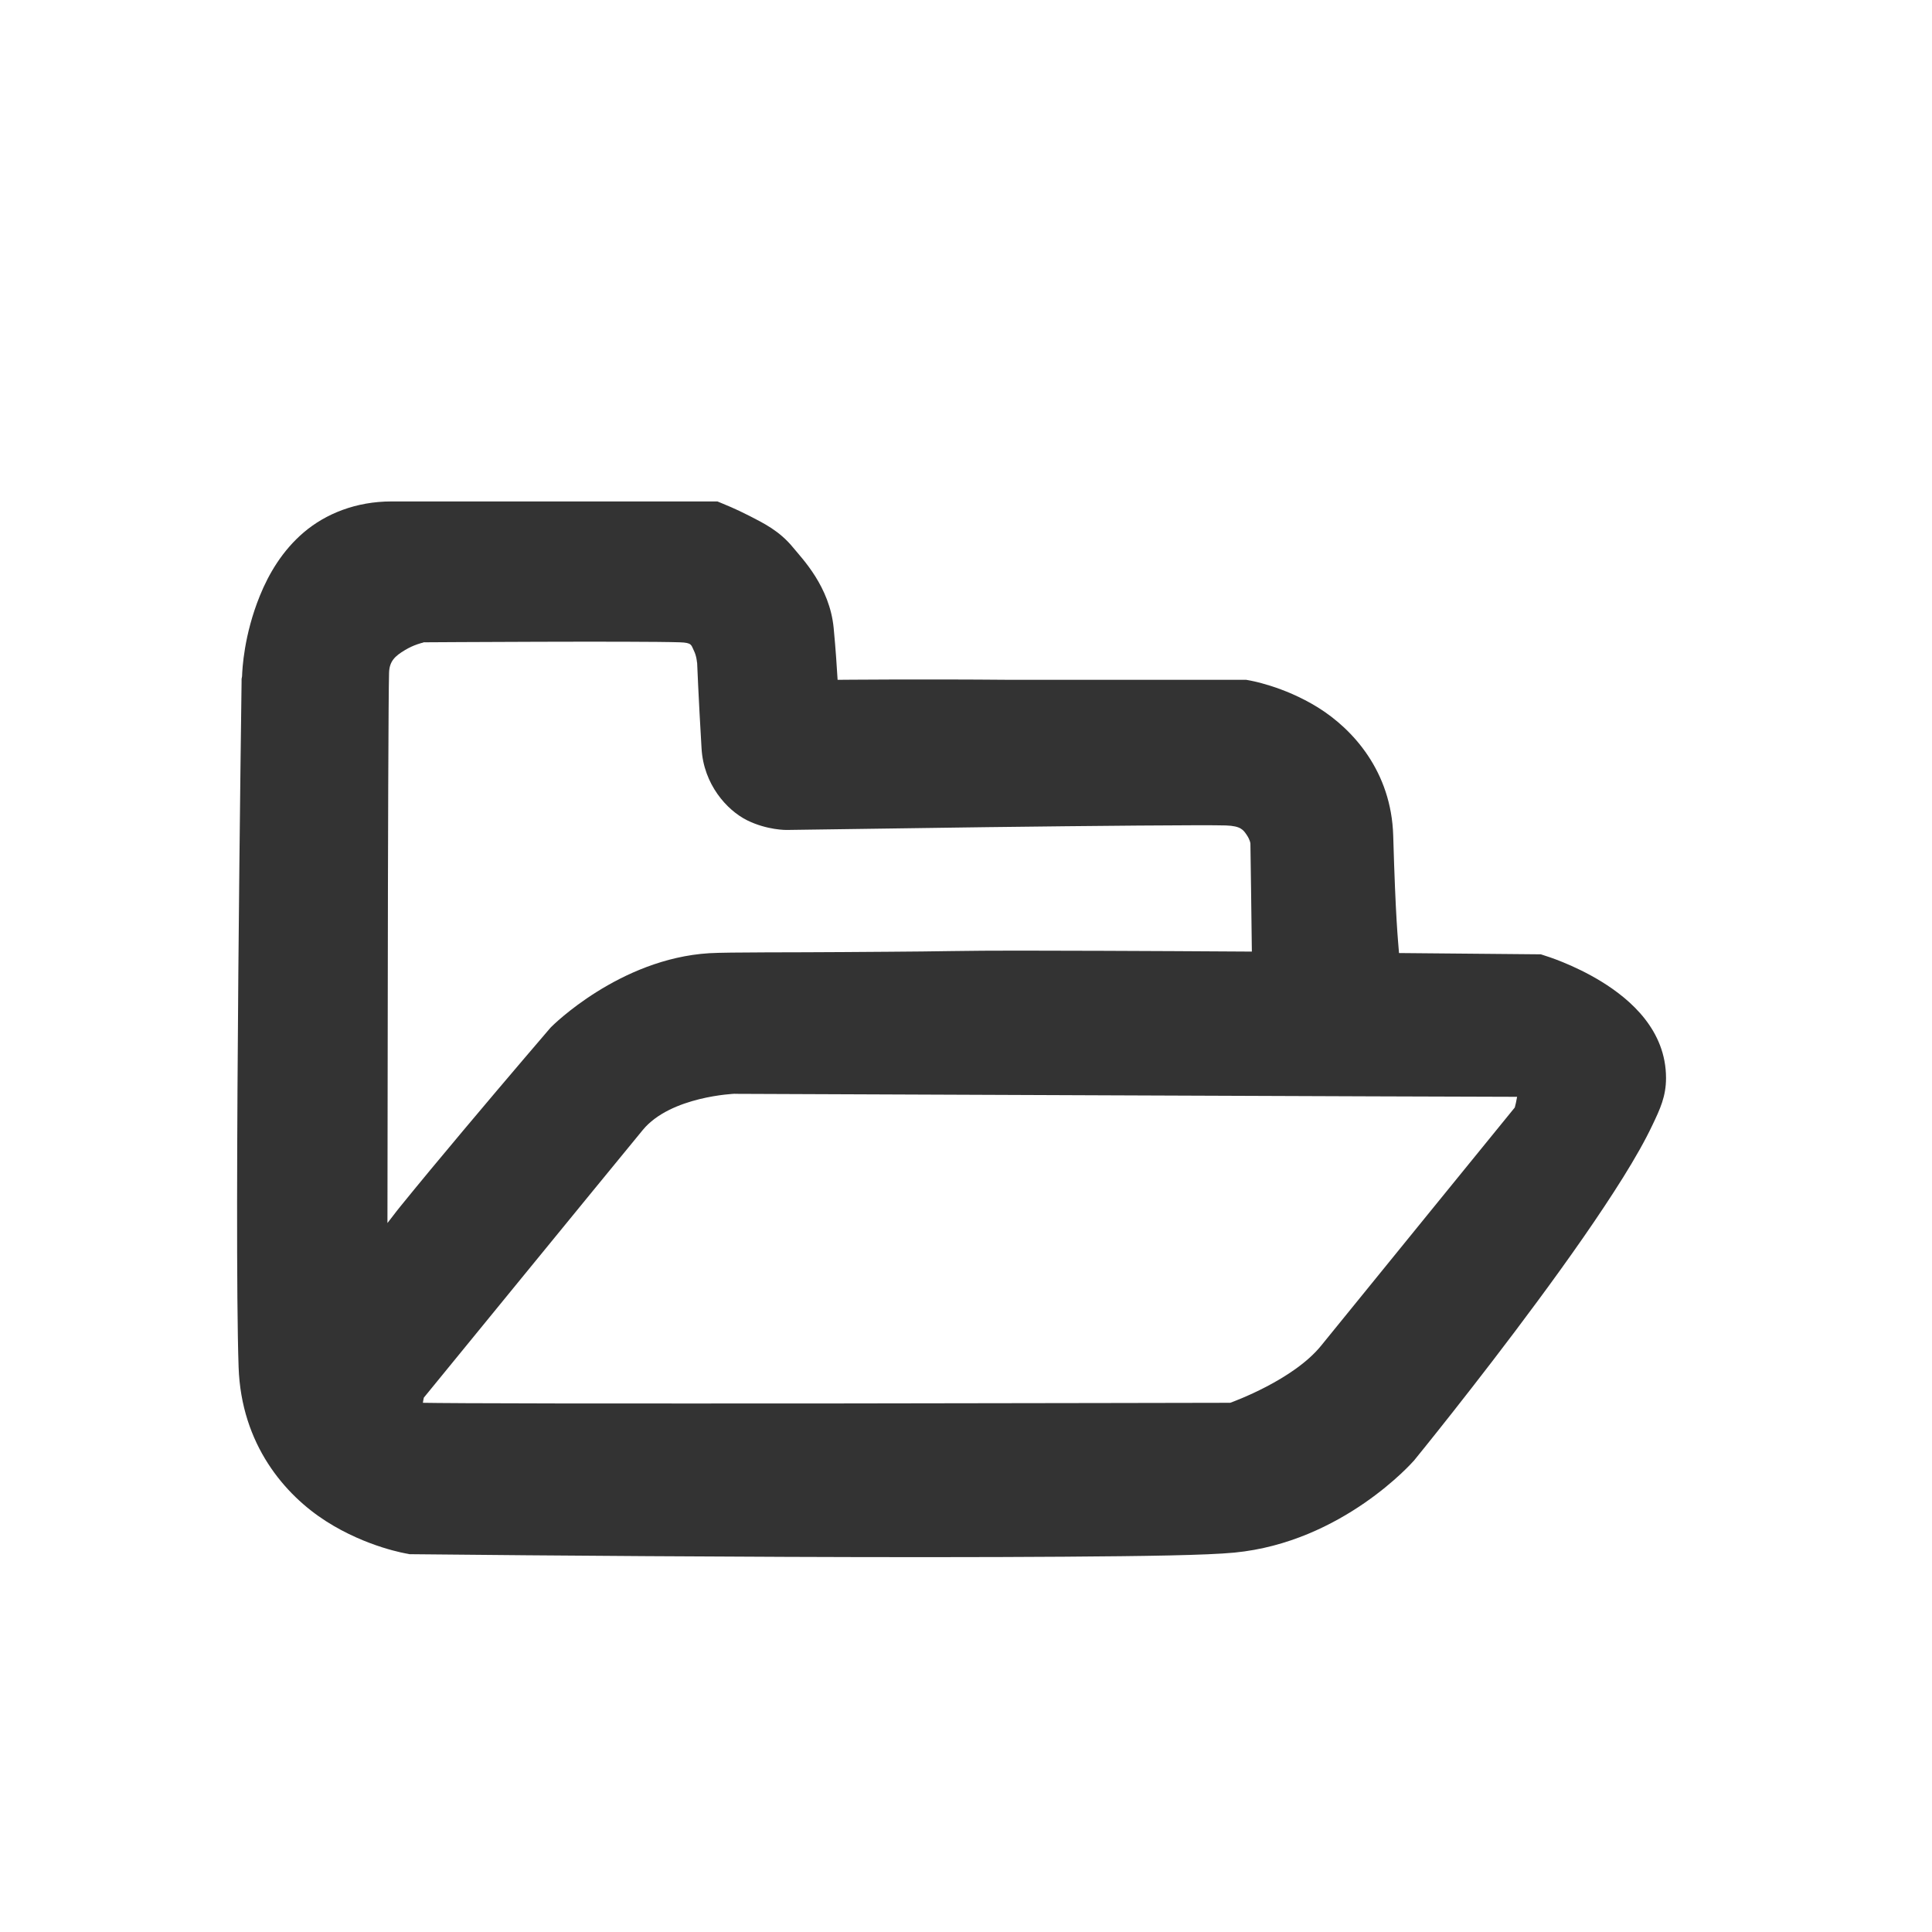
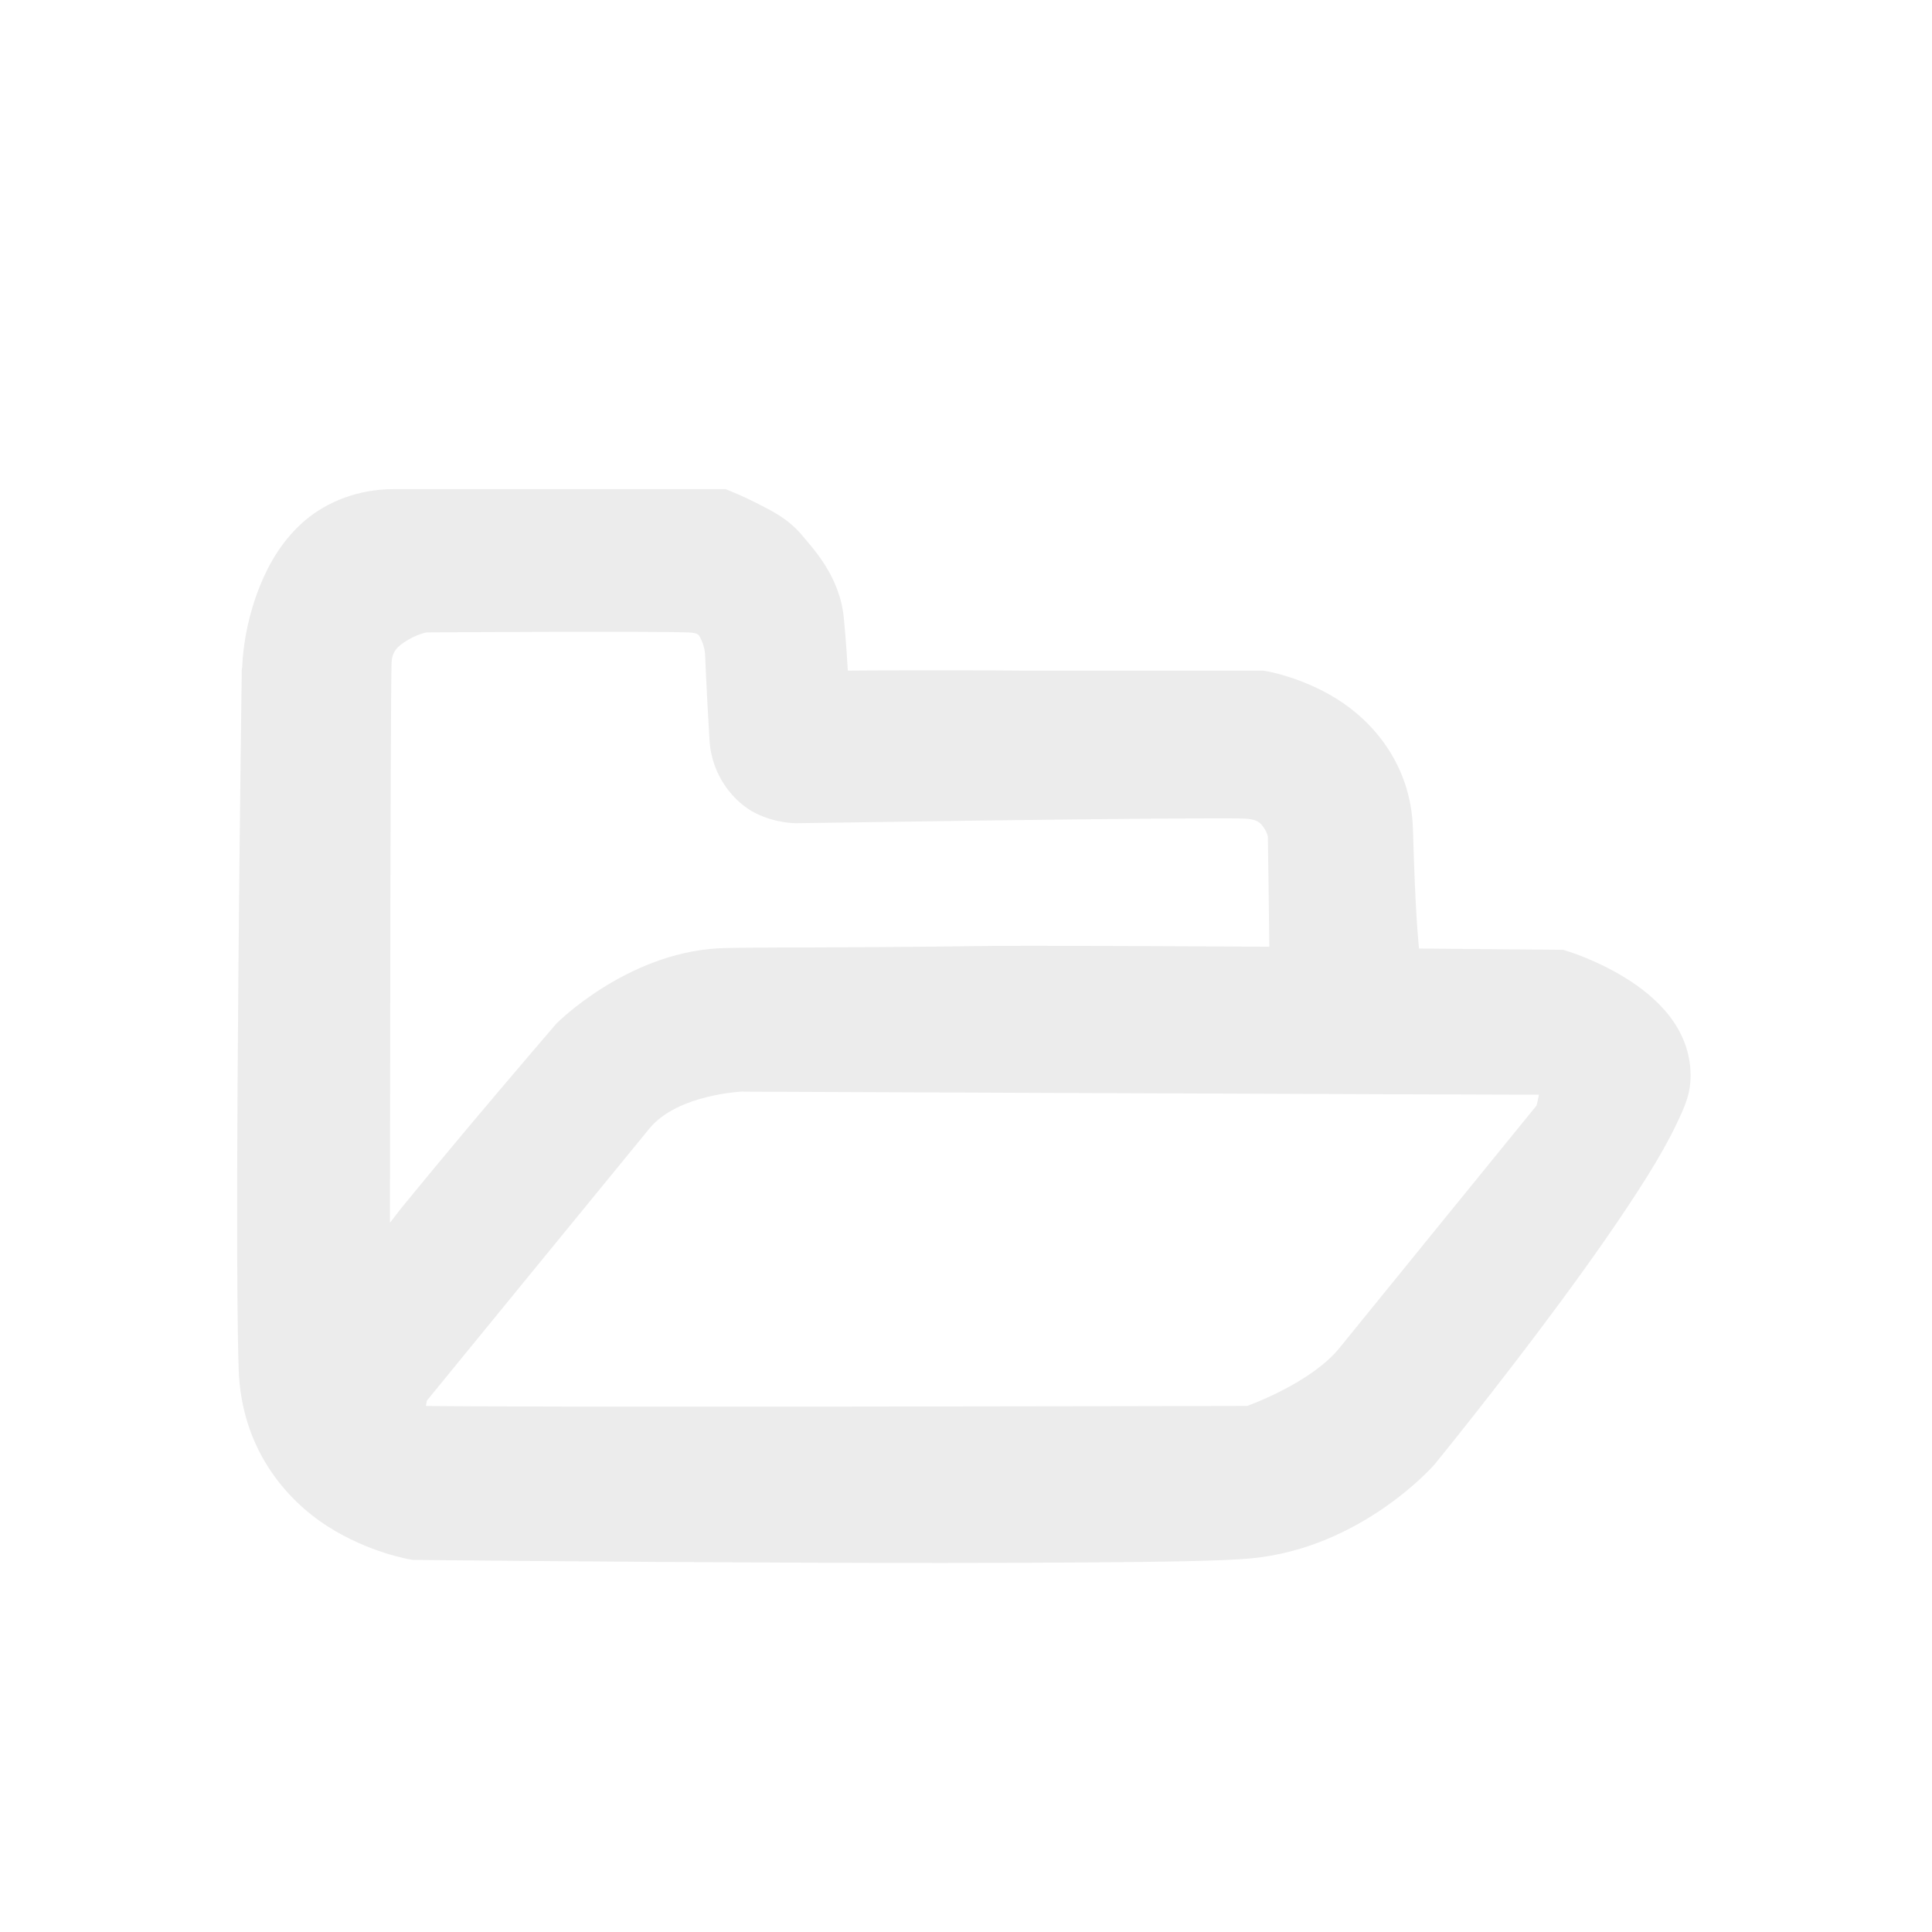
<svg xmlns="http://www.w3.org/2000/svg" version="1.1" x="0px" y="0px" width="24px" height="24px" viewBox="0 0 24 24" style="enable-background:new 0 0 24 24;" xml:space="preserve" id="svg6">
  <defs id="defs10" />
  <g style="display:none;" id="Guides">
</g>
-   <path style="color:#000000;font-style:normal;font-variant:normal;font-weight:normal;font-stretch:normal;font-size:medium;line-height:normal;font-family:sans-serif;font-variant-ligatures:normal;font-variant-position:normal;font-variant-caps:normal;font-variant-numeric:normal;font-variant-alternates:normal;font-feature-settings:normal;text-indent:0;text-align:start;text-decoration:none;text-decoration-line:none;text-decoration-style:solid;text-decoration-color:#000000;letter-spacing:normal;word-spacing:normal;text-transform:none;writing-mode:lr-tb;direction:ltr;text-orientation:mixed;dominant-baseline:auto;baseline-shift:baseline;text-anchor:start;white-space:normal;shape-padding:0;clip-rule:nonzero;display:inline;overflow:visible;visibility:visible;opacity:1;isolation:auto;mix-blend-mode:normal;color-interpolation:sRGB;color-interpolation-filters:linearRGB;solid-color:#000000;solid-opacity:1;vector-effect:none;fill:#333333;fill-opacity:1;fill-rule:evenodd;stroke:none;stroke-width:0.8;stroke-linecap:butt;stroke-linejoin:miter;stroke-miterlimit:4;stroke-dasharray:none;stroke-dashoffset:0;stroke-opacity:1;color-rendering:auto;image-rendering:auto;shape-rendering:auto;text-rendering:auto;enable-background:accumulate" d="m 4.863,6.229 c -0.442,0 -0.818,0.154 -1.088,0.383 -0.269,0.229 -0.437,0.518 -0.547,0.789 -0.199,0.49 -0.218,0.912 -0.221,1 l -0.006,0.033 v 0.031 0.002 c 0,0 -0.095,6.805 -0.037,8.516 0.033,0.965 0.578,1.589 1.086,1.914 0.508,0.325 1.01,0.404 1.01,0.404 l 0.029,0.006 h 0.031 c 0,0 2.253,0.024 4.652,0.033 1.2,0.005 2.437,0.005 3.447,-0.002 1.011,-0.007 1.771,-0.018 2.115,-0.051 1.346,-0.13 2.225,-1.137 2.225,-1.137 l 0.008,-0.008 0.006,-0.008 c 0,0 0.764,-0.936 1.529,-1.973 0.383,-0.518 0.766,-1.062 1.061,-1.535 0.147,-0.236 0.272,-0.455 0.365,-0.652 0.094,-0.197 0.168,-0.354 0.168,-0.582 0,-0.594 -0.441,-0.975 -0.797,-1.195 -0.356,-0.22 -0.703,-0.324 -0.703,-0.324 l -0.055,-0.018 -1.762,-0.016 C 17.366,11.668 17.337,11.423 17.307,10.381 17.284,9.584 16.806,9.058 16.373,8.789 15.94,8.52 15.514,8.451 15.514,8.451 l -0.033,-0.006 h -2.926 c -1.133,-0.01 -2.15,0 -2.15,0 -0.013,-0.199 -0.02,-0.338 -0.049,-0.645 C 10.306,7.287 9.967,6.942 9.855,6.805 9.683,6.593 9.483,6.498 9.309,6.408 9.134,6.318 8.982,6.258 8.982,6.258 l -0.07,-0.029 z m 0.395,1.75 c 0.088,-5.586e-4 2.666,-0.017 3.189,0 0.15,0.005 0.138,0.033 0.172,0.102 0.034,0.068 0.039,0.145 0.039,0.145 v 0.002 l 0.002,0.004 c 0,0 0.017,0.43 0.055,1.066 0.026,0.446 0.313,0.765 0.564,0.891 0.252,0.125 0.492,0.121 0.492,0.121 h 0.002 0.004 c 0,0 0.541,-0.007 0.711,-0.01 l 1.496,-0.021 c 0.148,-0.002 0.143,-0.002 0.295,-0.004 1.289,-0.016 2.688,-0.029 2.949,-0.021 0.189,0.006 0.218,0.058 0.26,0.119 0.038,0.057 0.044,0.097 0.045,0.104 8.26e-4,0.059 0.015,1.016 0.018,1.344 -0.216,-0.001 -1.392,-0.01 -2.889,-0.012 -0.685,-9.8e-4 -1.002,0.011 -1.621,0.014 l -0.57,0.004 c -0.564,0.005 -1.437,9e-5 -1.66,0.014 -1.119,0.068 -1.957,0.91 -1.957,0.91 l -0.014,0.014 -0.014,0.016 c 0,0 -0.517,0.602 -1.066,1.256 -0.275,0.327 -0.557,0.667 -0.789,0.953 -0.073,0.09 -0.098,0.128 -0.158,0.203 7.01e-5,-0.488 0.002,-1.394 0.004,-2.852 0.002,-1.805 0.008,-3.721 0.016,-3.982 0.004,-0.146 0.074,-0.209 0.197,-0.283 0.113,-0.068 0.211,-0.09 0.229,-0.094 z m 3.869,5.607 0.002,0.002 h 0.004 c 0,0 9.03,0.037 9.713,0.037 -0.01,0.056 -0.021,0.108 -0.029,0.133 -0.074,0.091 -1.946,2.391 -2.406,2.959 -0.344,0.424 -1.088,0.694 -1.129,0.709 -0.086,1.64e-4 -2.4,0.005 -4.857,0.008 -1.251,0.001 -2.518,8.73e-4 -3.5,0 -0.921,-8.19e-4 -1.538,-0.005 -1.672,-0.008 0.006,-0.028 0.007,-0.048 0.012,-0.064 0.085,-0.104 2.226,-2.725 2.719,-3.324 0.346,-0.421 1.145,-0.451 1.145,-0.451 z" id="path828" />
+   <path style="color:#000000;font-style:normal;font-variant:normal;font-weight:normal;font-stretch:normal;font-size:medium;line-height:normal;font-family:sans-serif;font-variant-ligatures:normal;font-variant-position:normal;font-variant-caps:normal;font-variant-numeric:normal;font-variant-alternates:normal;font-feature-settings:normal;text-indent:0;text-align:start;text-decoration:none;text-decoration-line:none;text-decoration-style:solid;text-decoration-color:#000000;letter-spacing:normal;word-spacing:normal;text-transform:none;writing-mode:lr-tb;direction:ltr;text-orientation:mixed;dominant-baseline:auto;baseline-shift:baseline;text-anchor:start;white-space:normal;shape-padding:0;clip-rule:nonzero;display:inline;overflow:visible;visibility:visible;opacity:1;isolation:auto;mix-blend-mode:normal;color-interpolation:sRGB;color-interpolation-filters:linearRGB;solid-color:#000000;solid-opacity:1;vector-effect:none;fill:#ececec;fill-opacity:1;fill-rule:evenodd;stroke:none;stroke-width:0.8;stroke-linecap:butt;stroke-linejoin:miter;stroke-miterlimit:4;stroke-dasharray:none;stroke-dashoffset:0;stroke-opacity:1;color-rendering:auto;image-rendering:auto;shape-rendering:auto;text-rendering:auto;enable-background:accumulate" d="m 4.896,6.076 c -0.45,0 -0.832,0.157 -1.107,0.389 C 3.516,6.698 3.346,6.992 3.233,7.268 3.031,7.766 3.012,8.196 3.009,8.285 l -0.006,0.034 v 0.032 0.002 c 0,0 -0.097,6.922 -0.038,8.661 0.033,0.982 0.588,1.616 1.105,1.947 0.516,0.33 1.027,0.411 1.027,0.411 l 0.03,0.006 h 0.032 c 0,0 2.292,0.024 4.732,0.034 1.22,0.005 2.478,0.005 3.506,-0.002 1.028,-0.007 1.801,-0.018 2.151,-0.052 1.369,-0.132 2.263,-1.156 2.263,-1.156 l 0.008,-0.008 0.006,-0.008 c 0,0 0.777,-0.952 1.555,-2.006 0.389,-0.527 0.779,-1.081 1.079,-1.561 0.15,-0.24 0.276,-0.463 0.371,-0.664 0.095,-0.201 0.171,-0.36 0.171,-0.592 0,-0.605 -0.449,-0.992 -0.811,-1.216 -0.362,-0.224 -0.715,-0.33 -0.715,-0.33 l -0.056,-0.018 -1.792,-0.016 C 17.613,11.609 17.583,11.359 17.552,10.299 17.529,9.489 17.044,8.954 16.603,8.68 16.162,8.407 15.729,8.337 15.729,8.337 l -0.034,-0.006 h -2.976 c -1.152,-0.01 -2.187,0 -2.187,0 C 10.519,8.128 10.512,7.987 10.482,7.675 10.432,7.152 10.088,6.802 9.974,6.662 9.798,6.447 9.595,6.35 9.417,6.259 9.24,6.167 9.086,6.106 9.086,6.106 l -0.072,-0.03 z m 0.401,1.78 c 0.09,-5.681e-4 2.711,-0.017 3.244,0 0.152,0.005 0.14,0.034 0.175,0.103 0.034,0.069 0.04,0.147 0.04,0.147 v 0.002 l 0.002,0.004 c 0,0 0.017,0.438 0.056,1.085 0.027,0.454 0.318,0.779 0.574,0.906 0.256,0.127 0.501,0.123 0.501,0.123 h 0.002 0.004 c 0,0 0.55,-0.007 0.723,-0.01 l 1.522,-0.022 c 0.151,-0.002 0.145,-0.002 0.3,-0.004 1.312,-0.017 2.734,-0.03 3,-0.022 0.192,0.006 0.222,0.059 0.264,0.121 0.039,0.058 0.044,0.099 0.046,0.105 8.4e-4,0.06 0.015,1.033 0.018,1.367 -0.22,-0.001 -1.416,-0.01 -2.938,-0.012 -0.697,-9.96e-4 -1.02,0.011 -1.649,0.014 l -0.58,0.004 c -0.573,0.005 -1.462,9.2e-5 -1.689,0.014 -1.139,0.069 -1.991,0.926 -1.991,0.926 l -0.014,0.014 -0.014,0.016 c 0,0 -0.526,0.612 -1.085,1.277 -0.279,0.333 -0.566,0.679 -0.803,0.969 -0.074,0.091 -0.1,0.13 -0.161,0.207 7.13e-5,-0.496 0.002,-1.418 0.004,-2.9 0.002,-1.836 0.008,-3.784 0.016,-4.051 0.005,-0.149 0.076,-0.213 0.201,-0.288 0.115,-0.069 0.215,-0.091 0.232,-0.095 z m 3.935,5.703 0.002,0.002 h 0.004 c 0,0 9.184,0.038 9.879,0.038 -0.01,0.057 -0.022,0.11 -0.03,0.135 -0.075,0.092 -1.979,2.432 -2.447,3.01 -0.35,0.432 -1.106,0.706 -1.148,0.721 -0.088,1.67e-4 -2.441,0.006 -4.941,0.008 -1.273,0.001 -2.561,8.88e-4 -3.56,0 -0.937,-8.33e-4 -1.564,-0.005 -1.7,-0.008 0.006,-0.028 0.007,-0.049 0.012,-0.066 0.086,-0.105 2.264,-2.771 2.765,-3.381 0.352,-0.428 1.164,-0.459 1.164,-0.459 z" id="path828" />
</svg>
